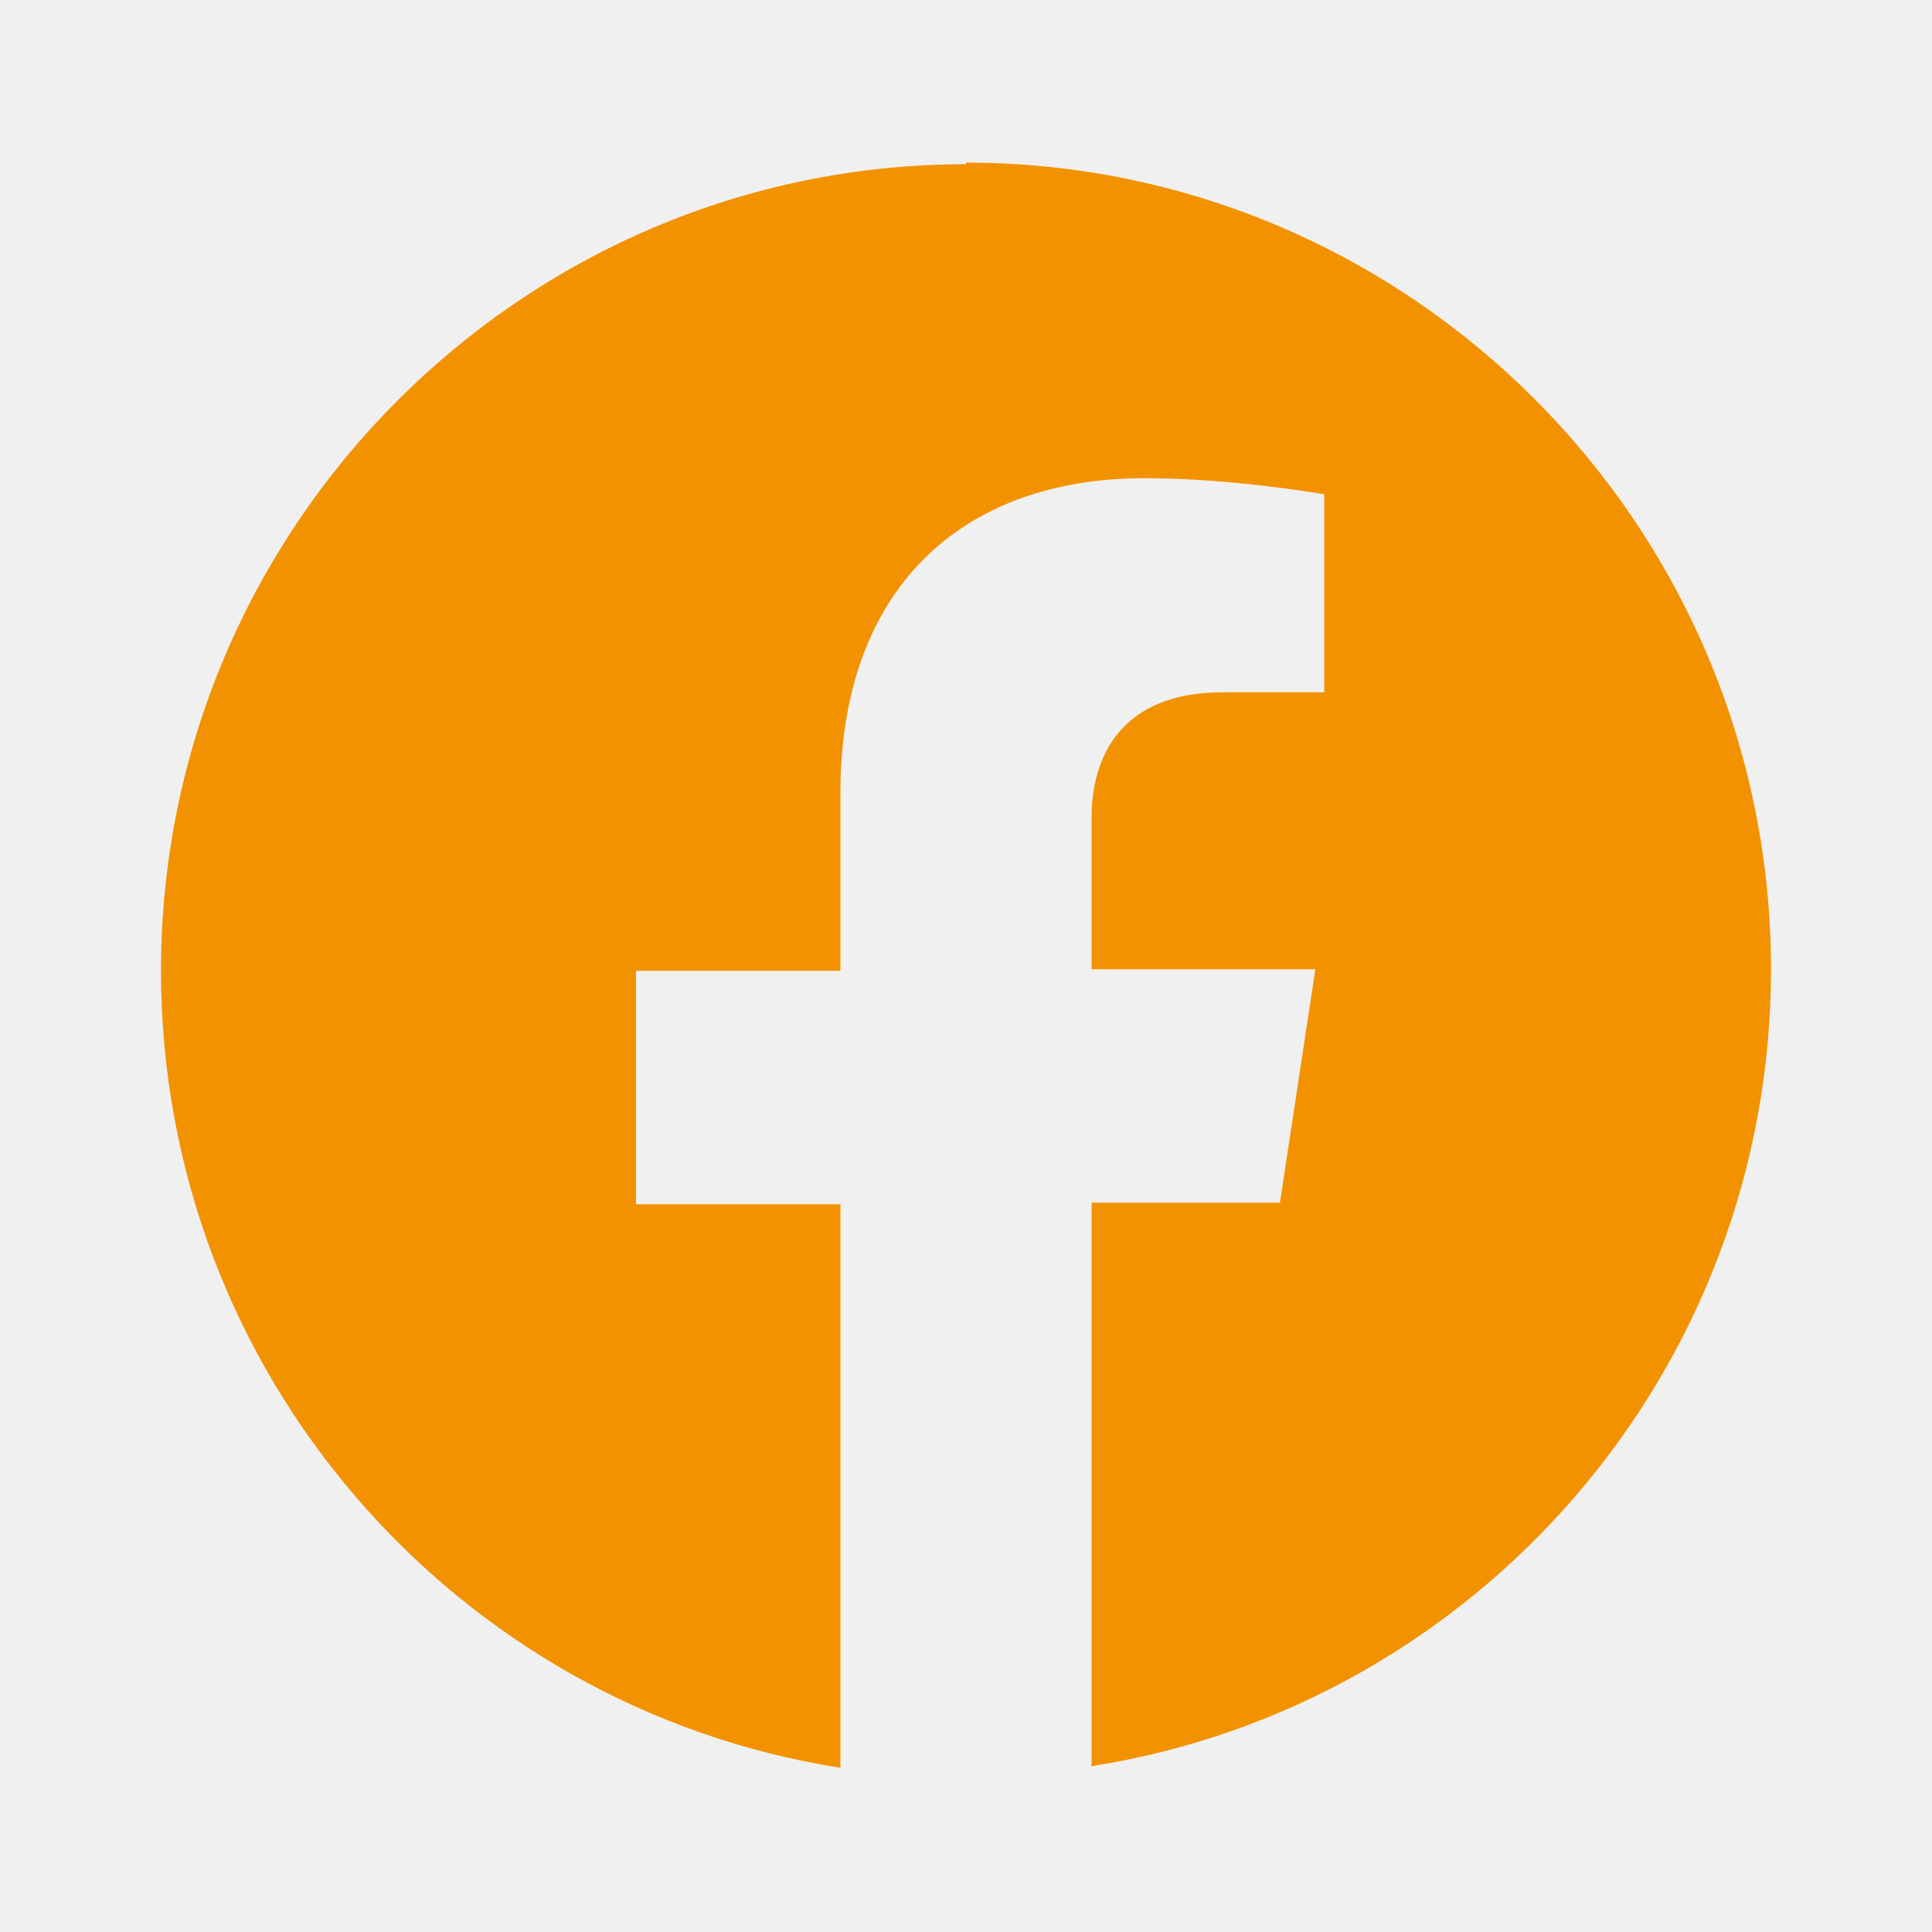
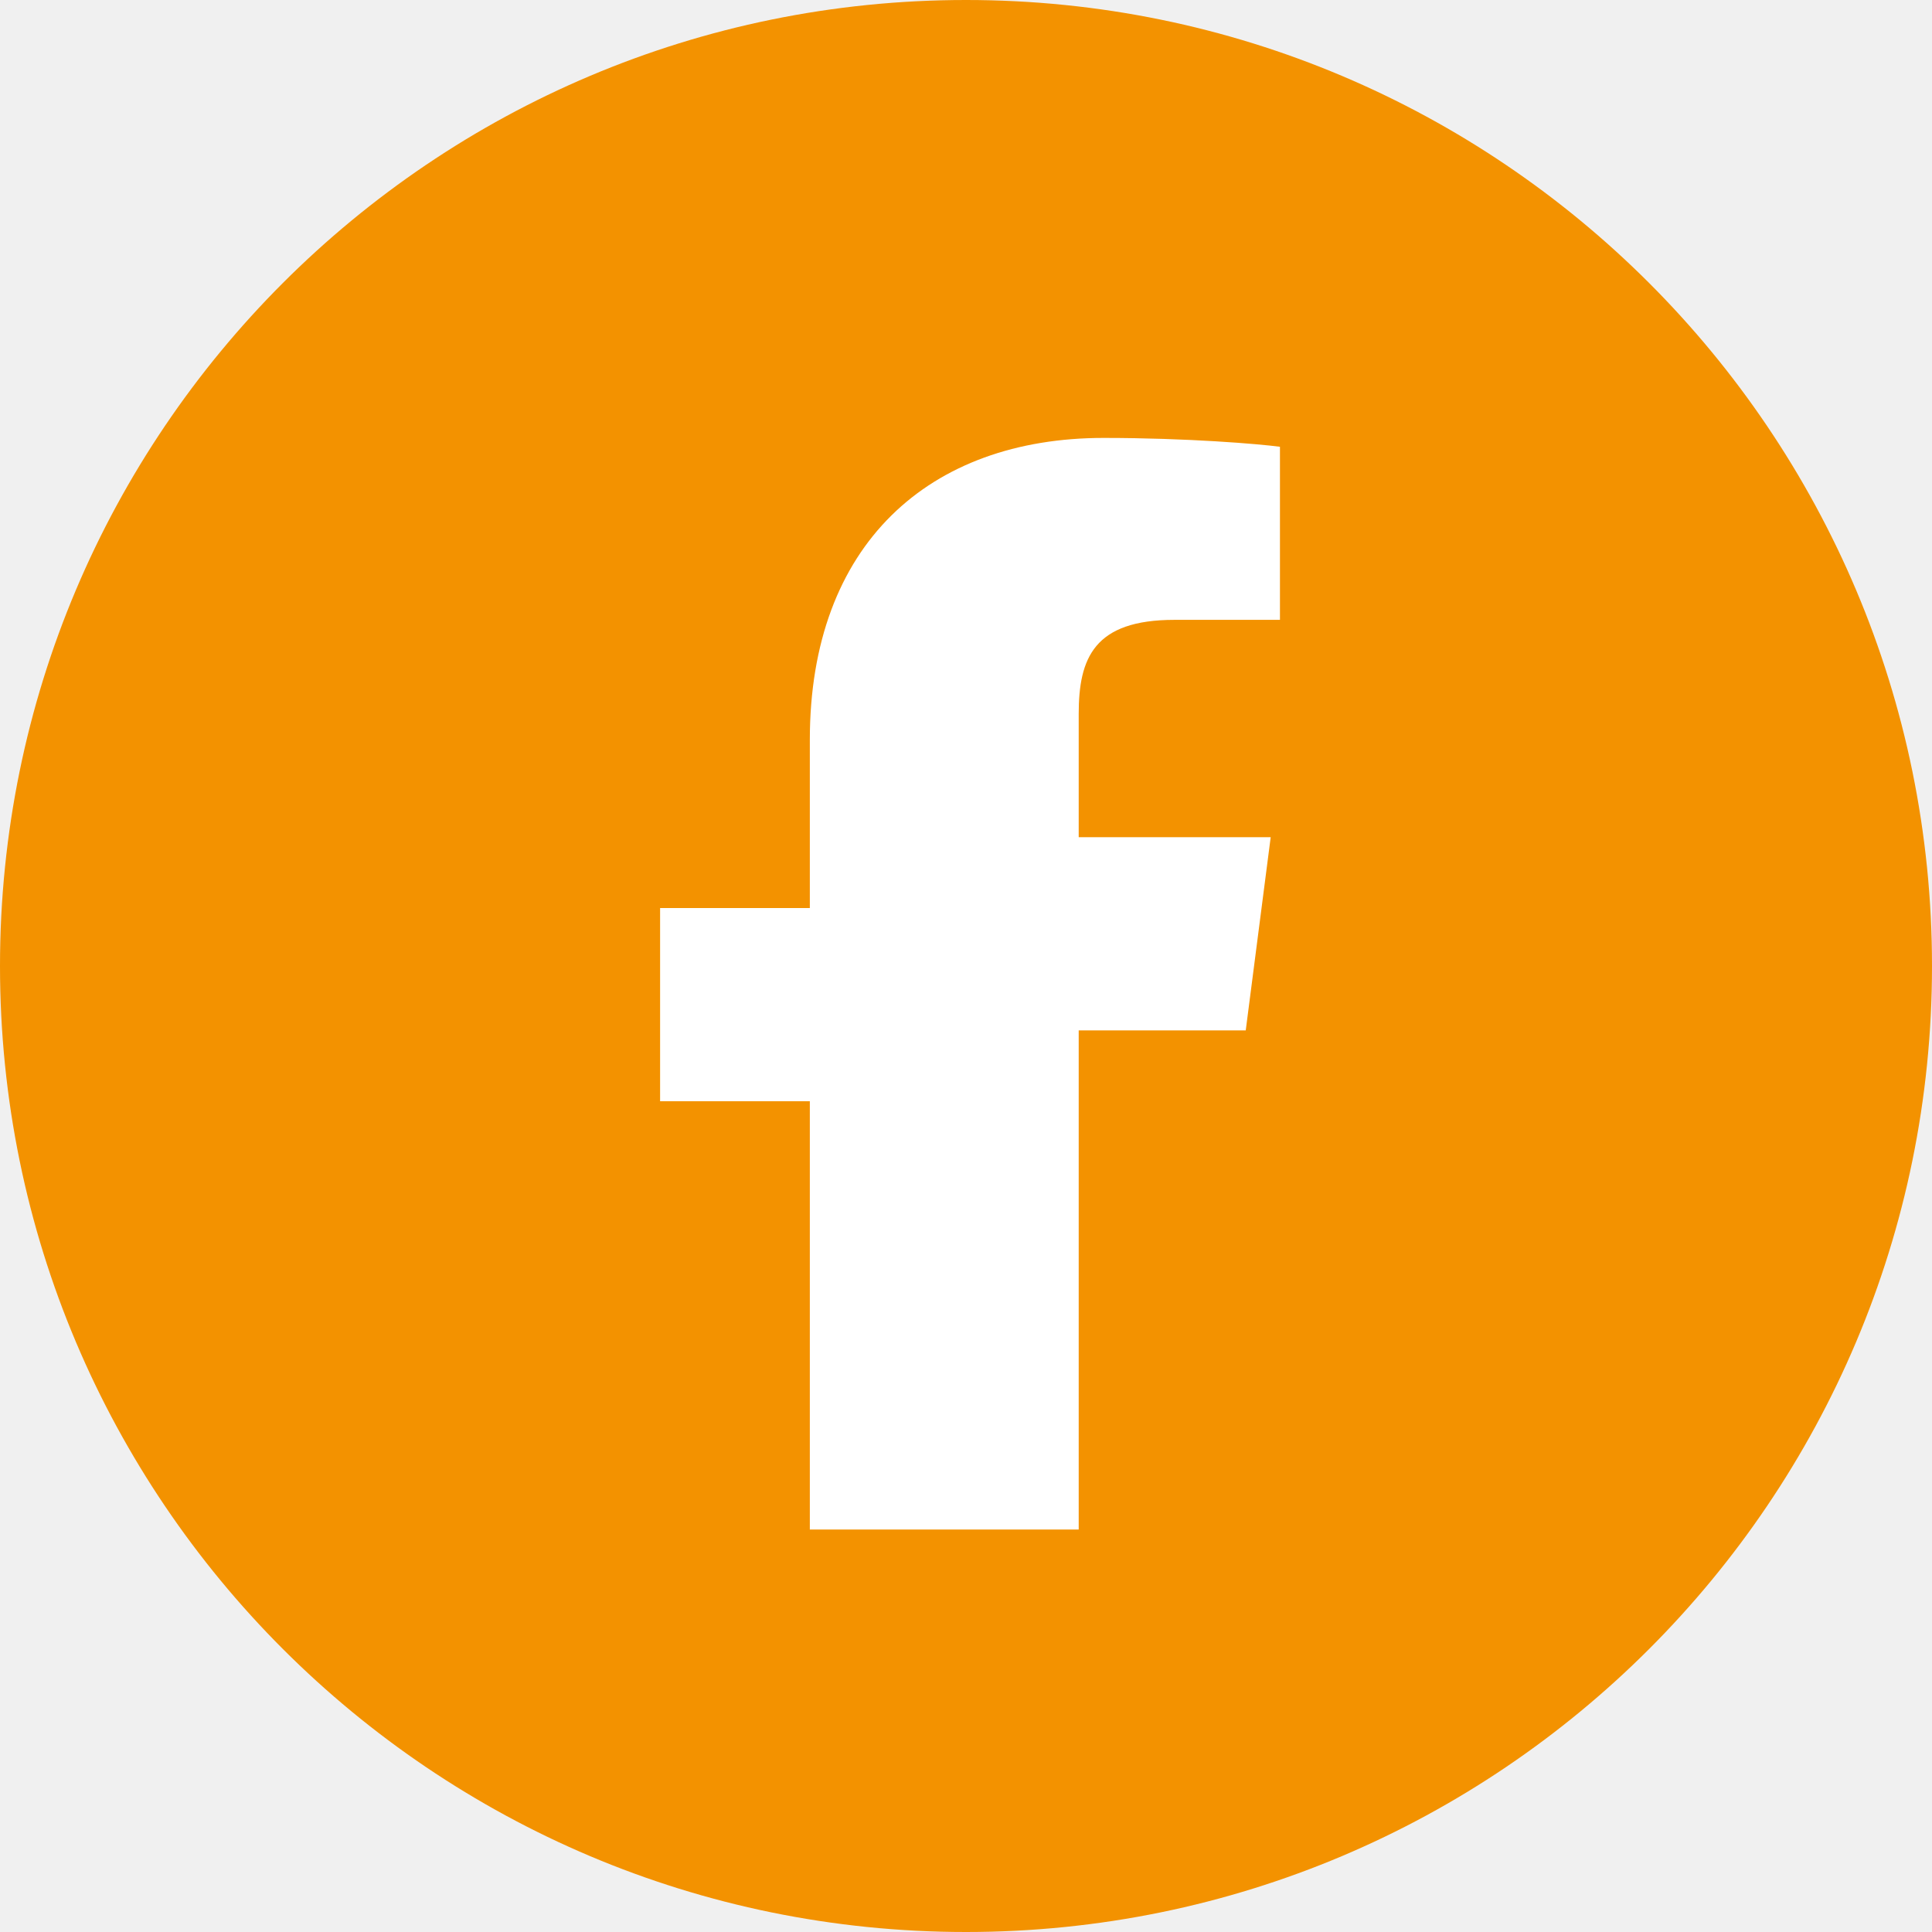
- <svg xmlns="http://www.w3.org/2000/svg" viewBox="0 0 24 24" role="img" aria-label="Facebook">
-   <path fill="#f39200" d="M12 2.04c-5.5 0-10 4.49-10 10.02 0 5 3.66 9.15 8.44 9.9v-7H7.9v-2.9h2.54V9.85c0-2.52 1.49-3.91 3.78-3.91 1.09 0 2.23.2 2.23.2v2.46h-1.26c-1.24 0-1.63.77-1.63 1.56v1.88h2.78l-.44 2.9h-2.34v7c4.78-.75 8.44-4.9 8.44-9.9 0-5.53-4.5-10.02-10-10.02z" />
+ <svg xmlns="http://www.w3.org/2000/svg" viewBox="0 0 48 48" role="img" aria-label="Facebook">
+   <circle cx="24" cy="24" r="24" fill="#f39200" />
+   <path fill="#fff" d="M26.8 38V25.6h4.15l.62-4.8H26.8v-3.06c0-1.39.38-2.34 2.38-2.34H31.8V11.1c-.52-.07-2.3-.22-4.38-.22-4.33 0-7.3 2.64-7.3 7.5v4.18H16.4v4.8h3.72V38h6.68z" />
</svg>
